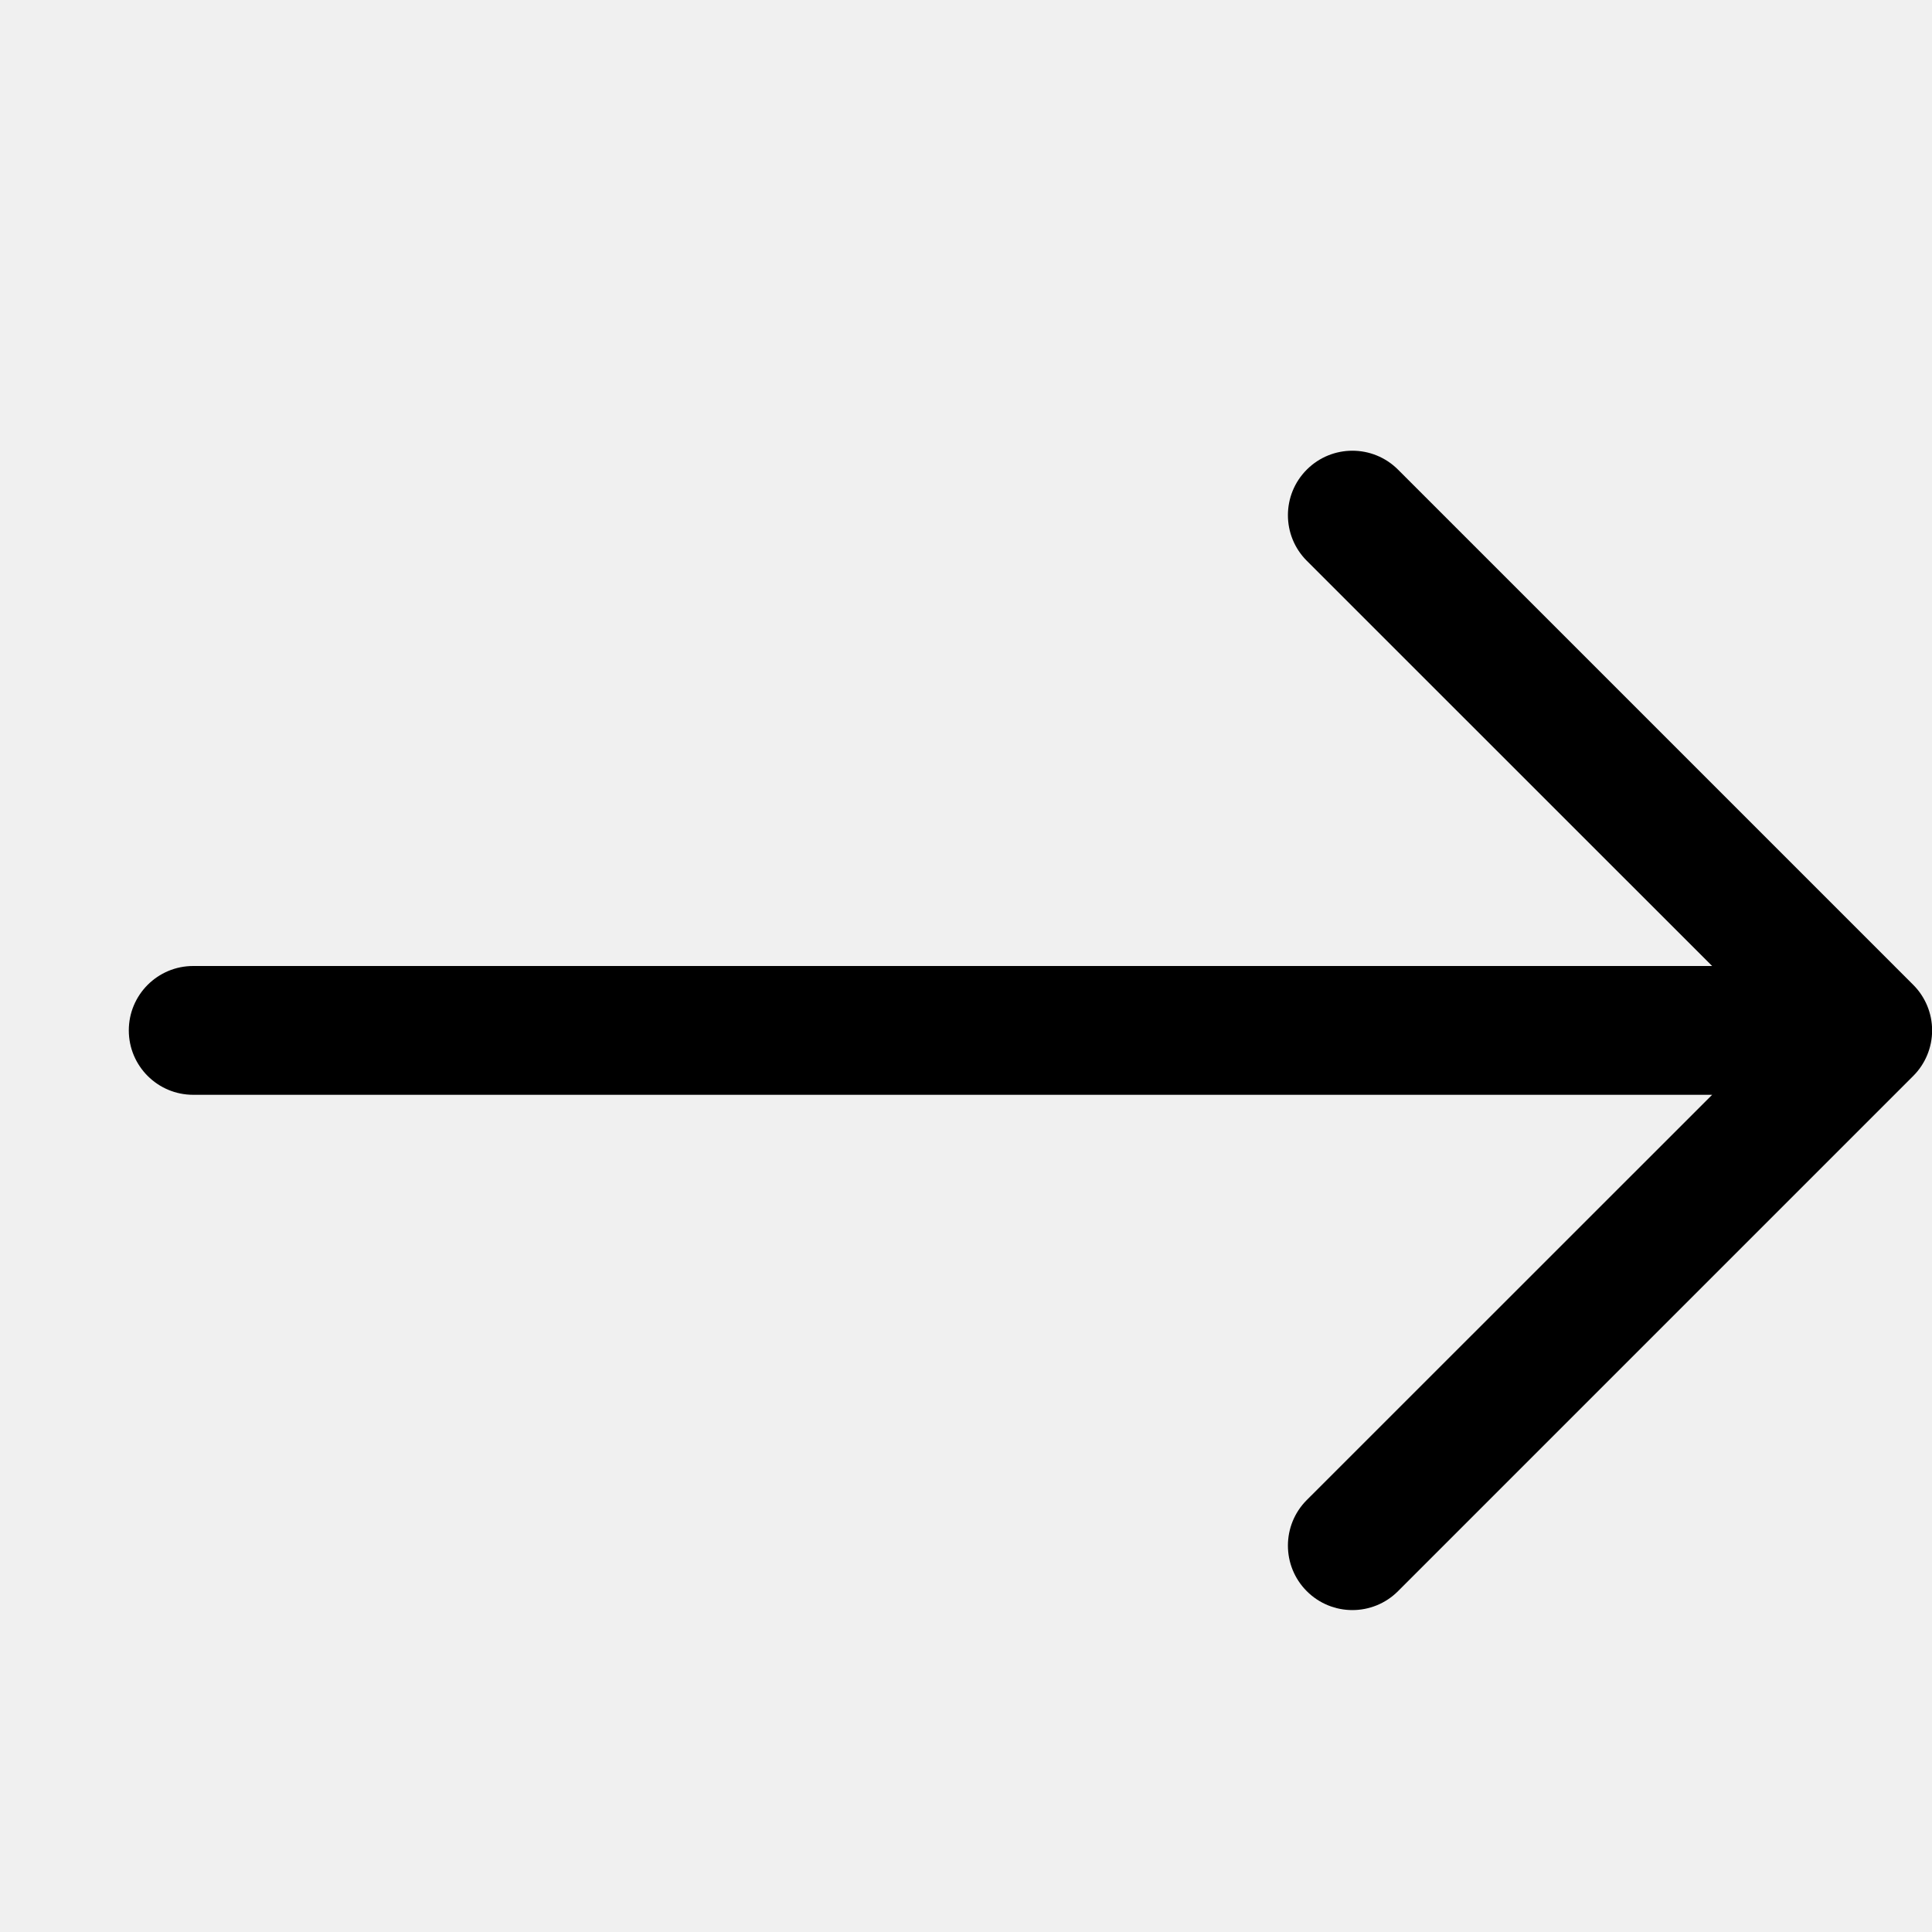
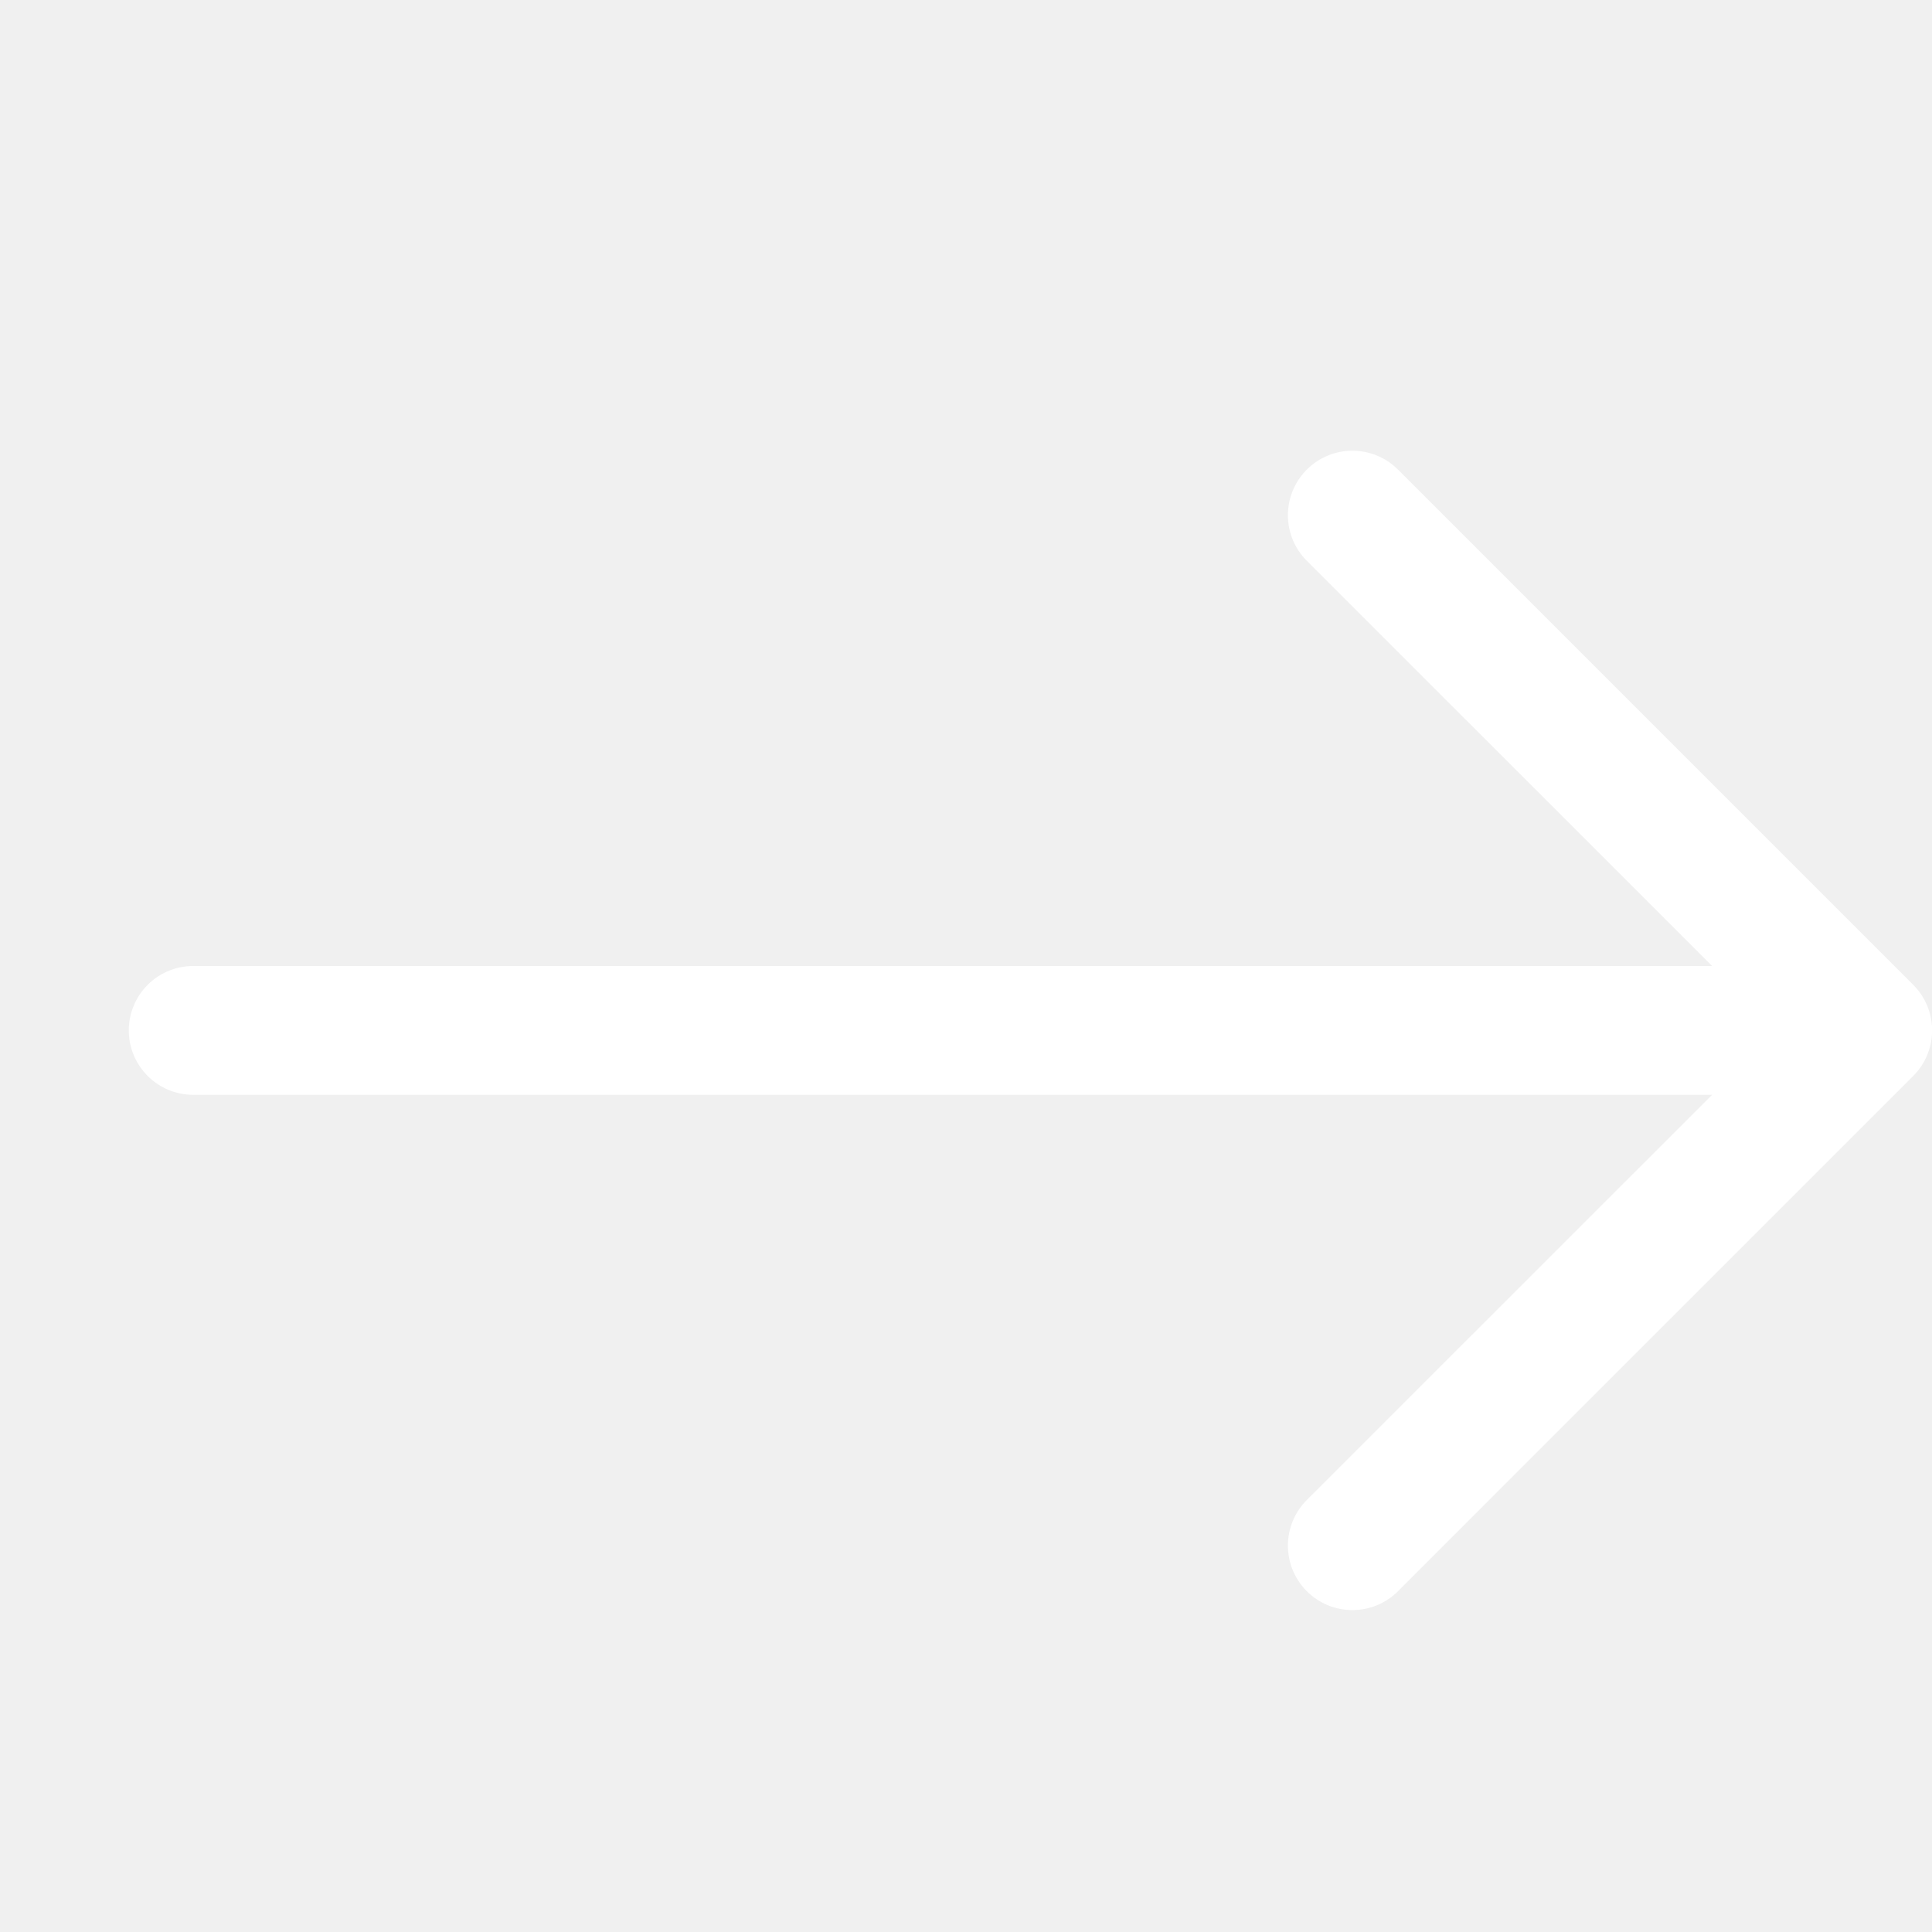
- <svg xmlns="http://www.w3.org/2000/svg" width="30" height="30" fill="currentColor" class="bi bi-arrow-right" viewBox="0 0 15 15">
+ <svg xmlns="http://www.w3.org/2000/svg" width="20" height="20" fill="white" class="bi bi-arrow-right" viewBox="0 0 15 15">
  <path fill-rule="evenodd" d="M1 8a.5.5 0 0 1 .5-.5h11.793l-3.147-3.146a.5.5 0 0 1 .708-.708l4 4a.5.5 0 0 1 0 .708l-4 4a.5.5 0 0 1-.708-.708L13.293 8.5H1.5A.5.5 0 0 1 1 8z" />
</svg>
